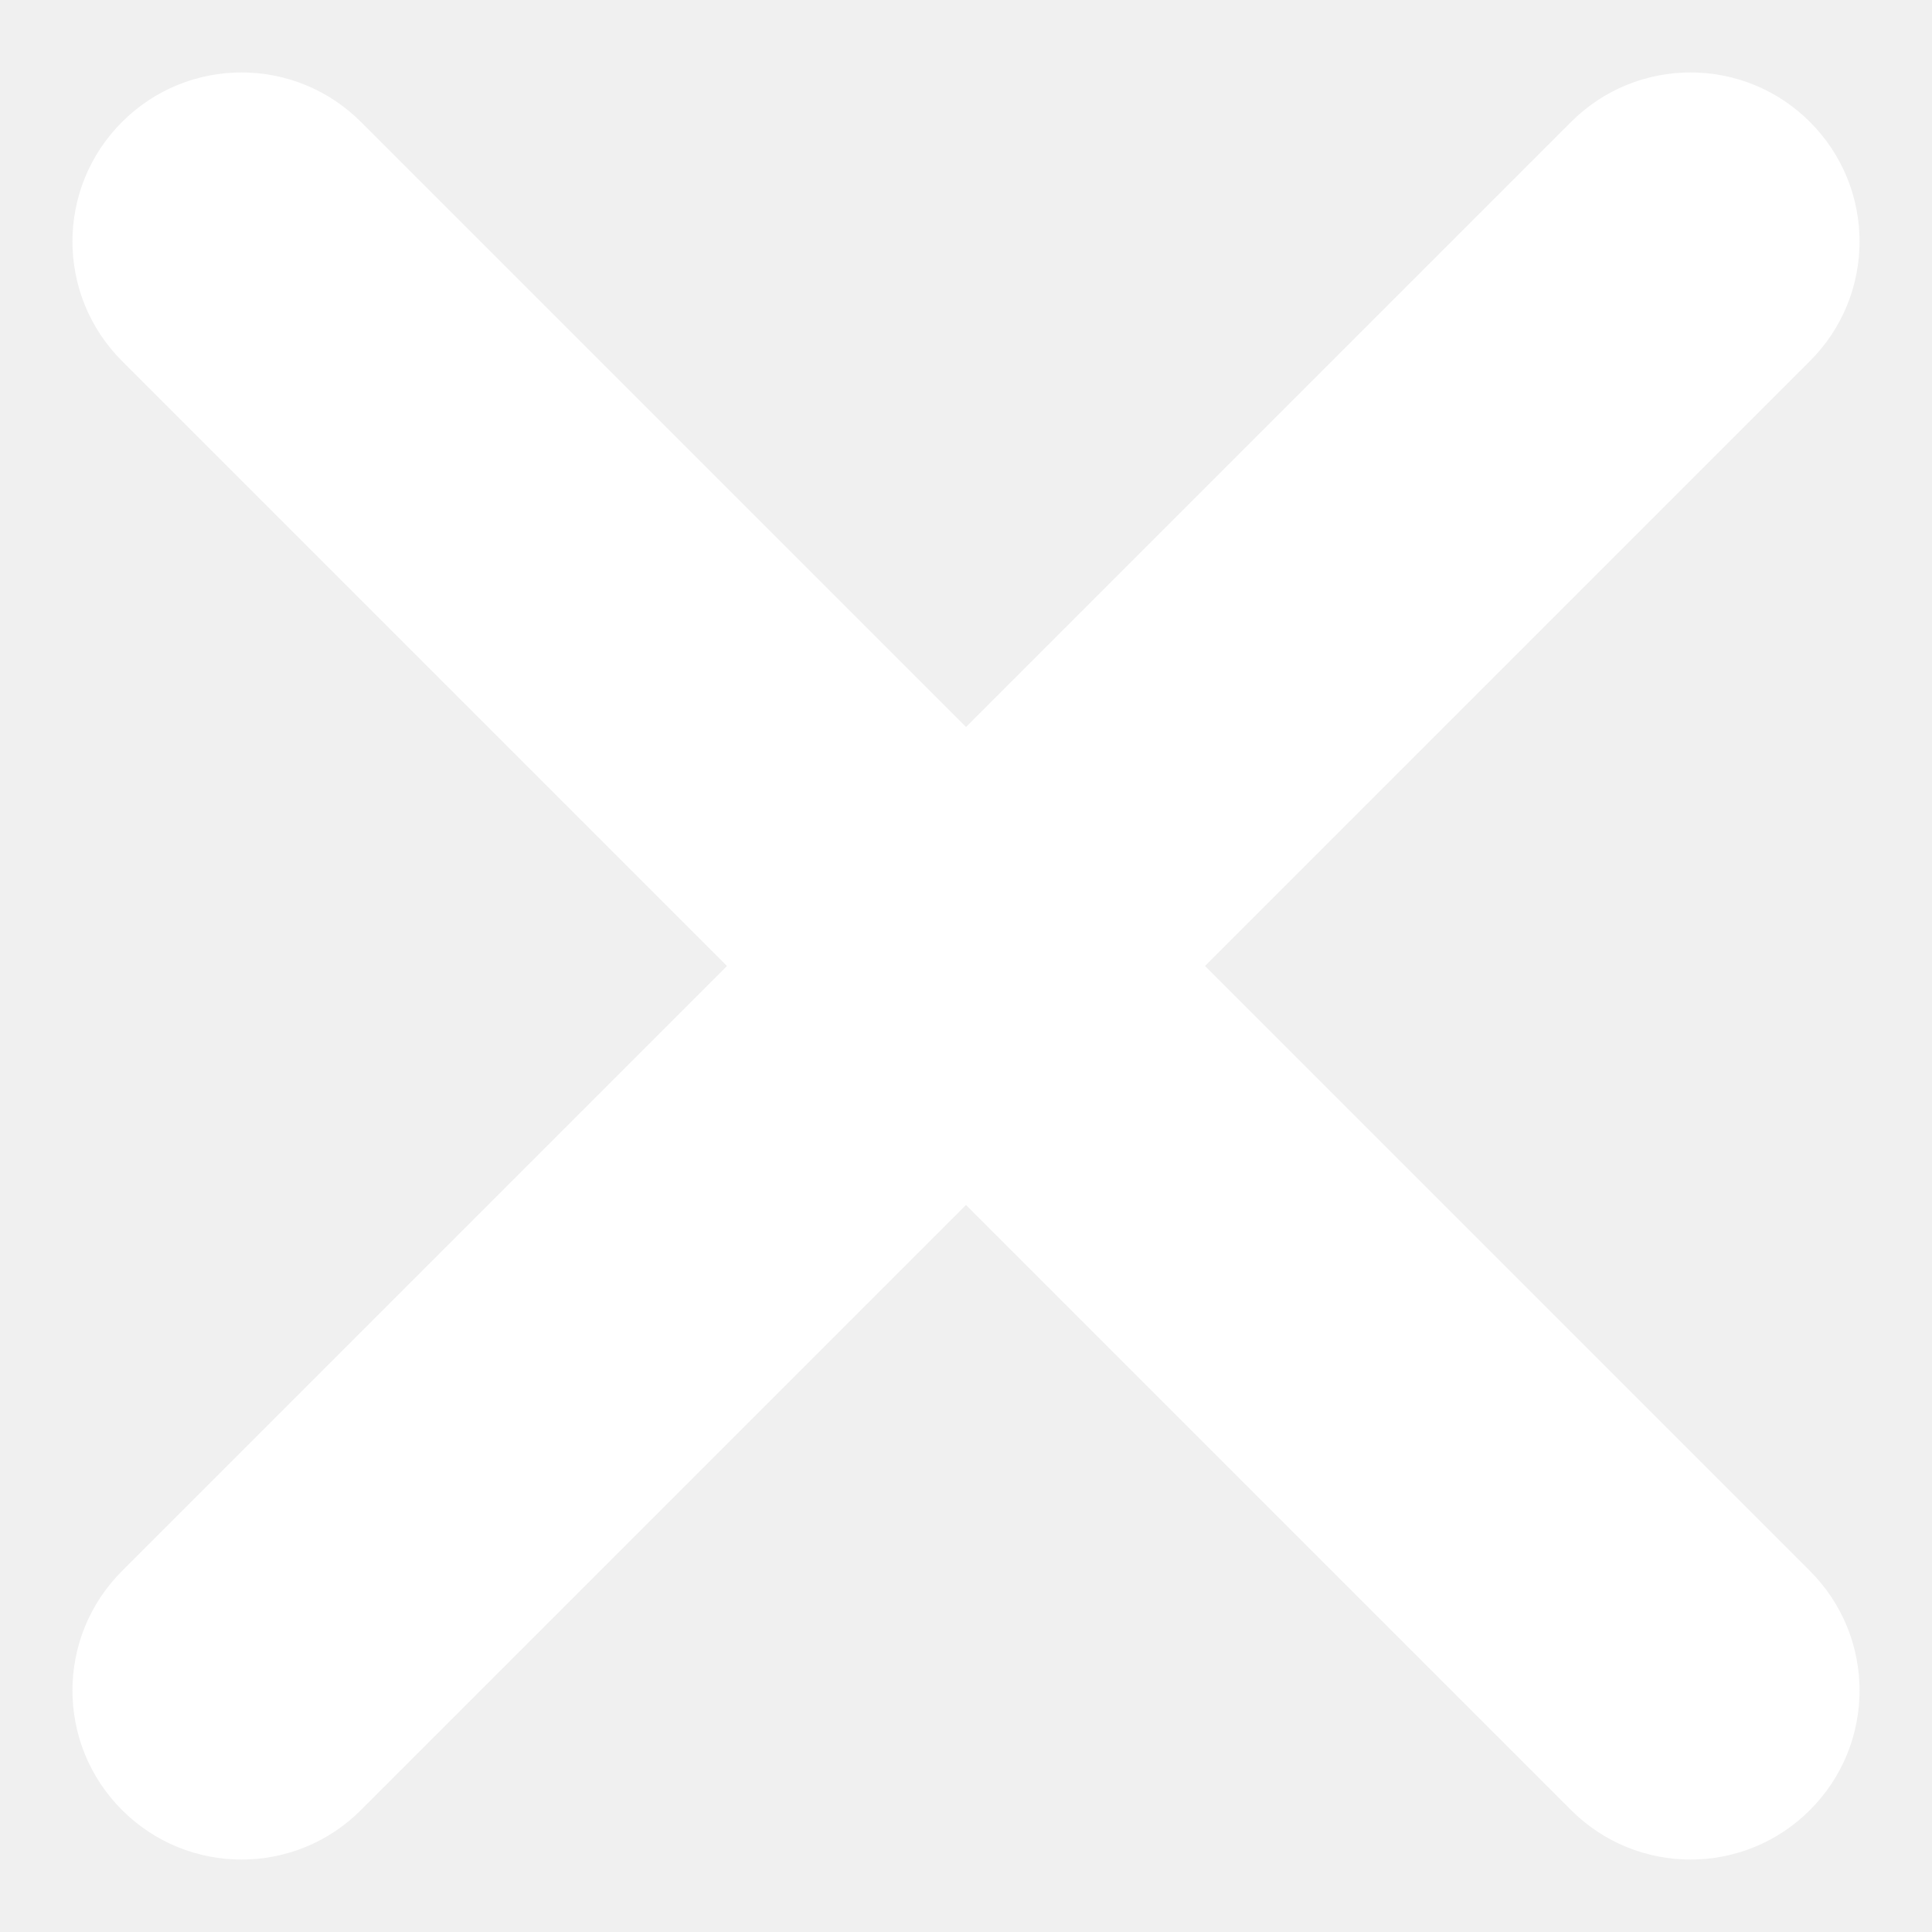
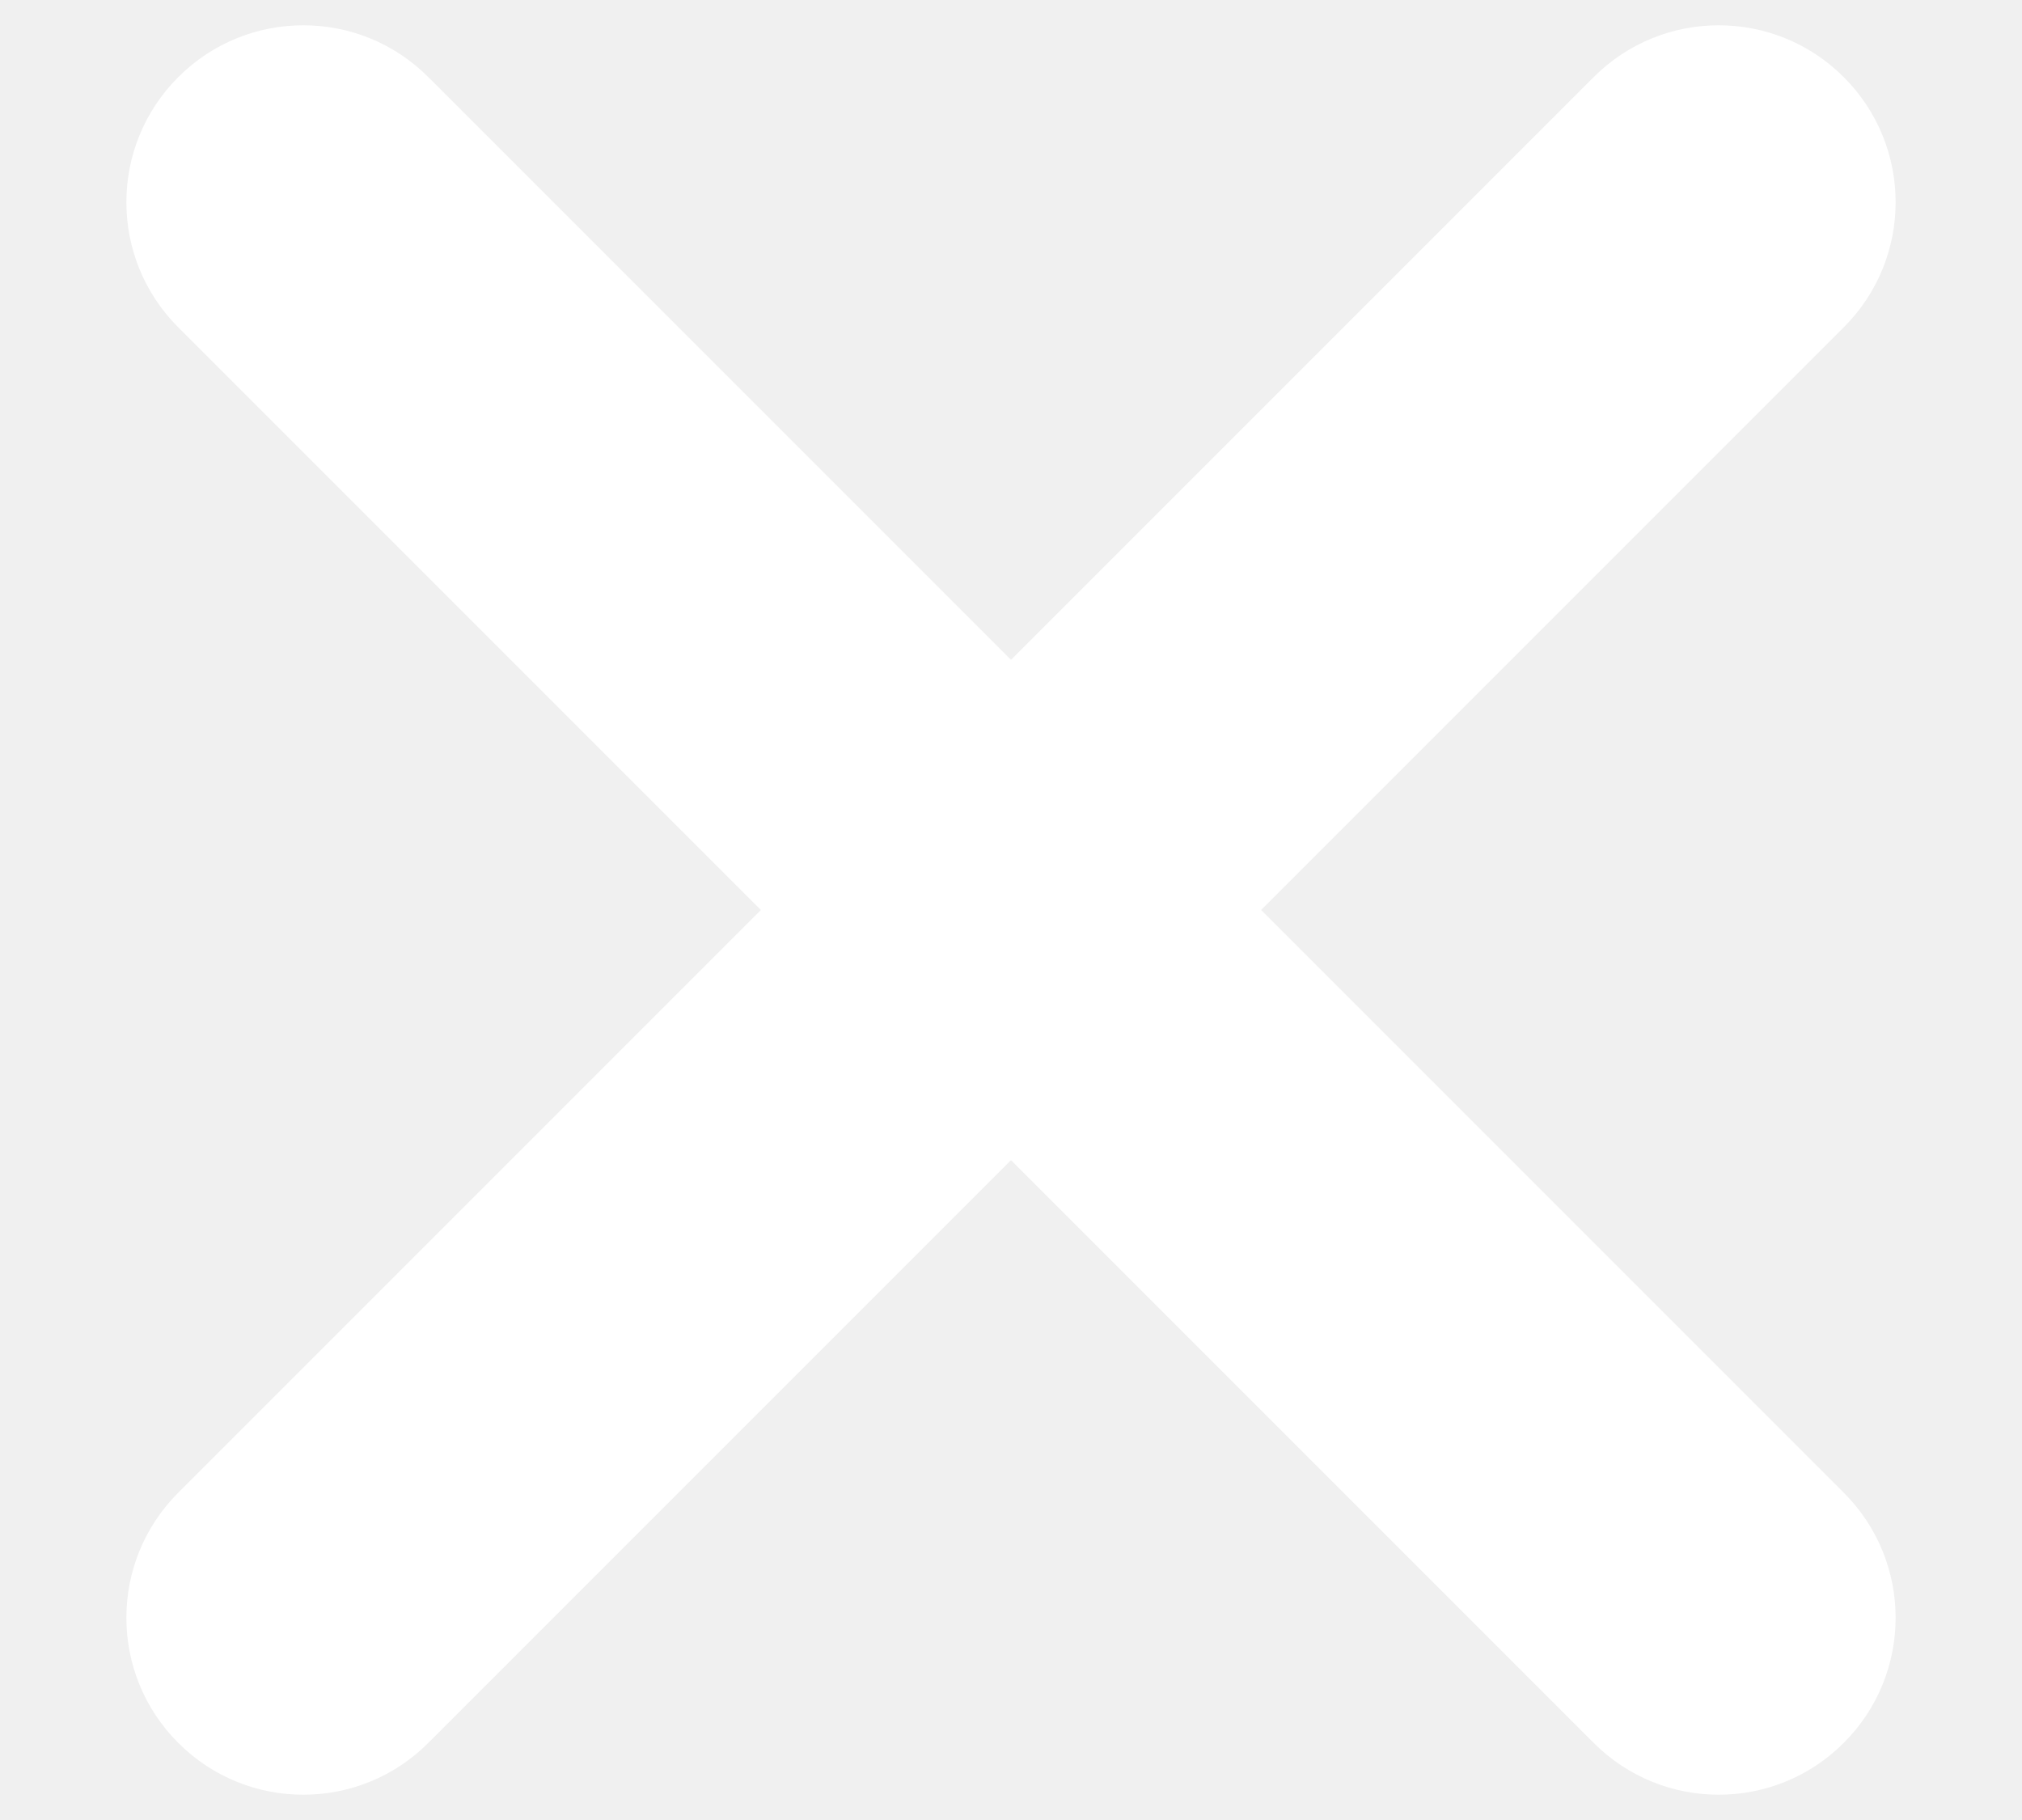
- <svg xmlns="http://www.w3.org/2000/svg" width="20" height="20" viewBox="0 0 20 20" fill="none">
-   <path d="M3.737 1.263C3.054 0.579 1.946 0.579 1.263 1.263C0.579 1.946 0.579 3.054 1.263 3.737L3.737 1.263ZM16.263 18.737C16.946 19.421 18.054 19.421 18.737 18.737C19.421 18.054 19.421 16.946 18.737 16.263L16.263 18.737ZM18.737 3.737C19.421 3.054 19.421 1.946 18.737 1.263C18.054 0.579 16.946 0.579 16.263 1.263L18.737 3.737ZM1.263 16.263C0.579 16.946 0.579 18.054 1.263 18.737C1.946 19.421 3.054 19.421 3.737 18.737L1.263 16.263ZM1.263 3.737L16.263 18.737L18.737 16.263L3.737 1.263L1.263 3.737ZM16.263 1.263L1.263 16.263L3.737 18.737L18.737 3.737L16.263 1.263Z" fill="white" />
+ <svg xmlns="http://www.w3.org/2000/svg" width="20" height="18" viewBox="0 0 20 18" fill="none">
+   <path d="M4.237 0.763C3.554 0.079 2.446 0.079 1.763 0.763C1.079 1.446 1.079 2.554 1.763 3.237L4.237 0.763ZM15.763 17.237C16.446 17.921 17.554 17.921 18.237 17.237C18.921 16.554 18.921 15.446 18.237 14.763L15.763 17.237ZM18.237 3.237C18.921 2.554 18.921 1.446 18.237 0.763C17.554 0.079 16.446 0.079 15.763 0.763L18.237 3.237ZM1.763 14.763C1.079 15.446 1.079 16.554 1.763 17.237C2.446 17.921 3.554 17.921 4.237 17.237L1.763 14.763ZM1.763 3.237L15.763 17.237L18.237 14.763L4.237 0.763L1.763 3.237ZM15.763 0.763L1.763 14.763L4.237 17.237L18.237 3.237L15.763 0.763Z" fill="white" />
</svg>
